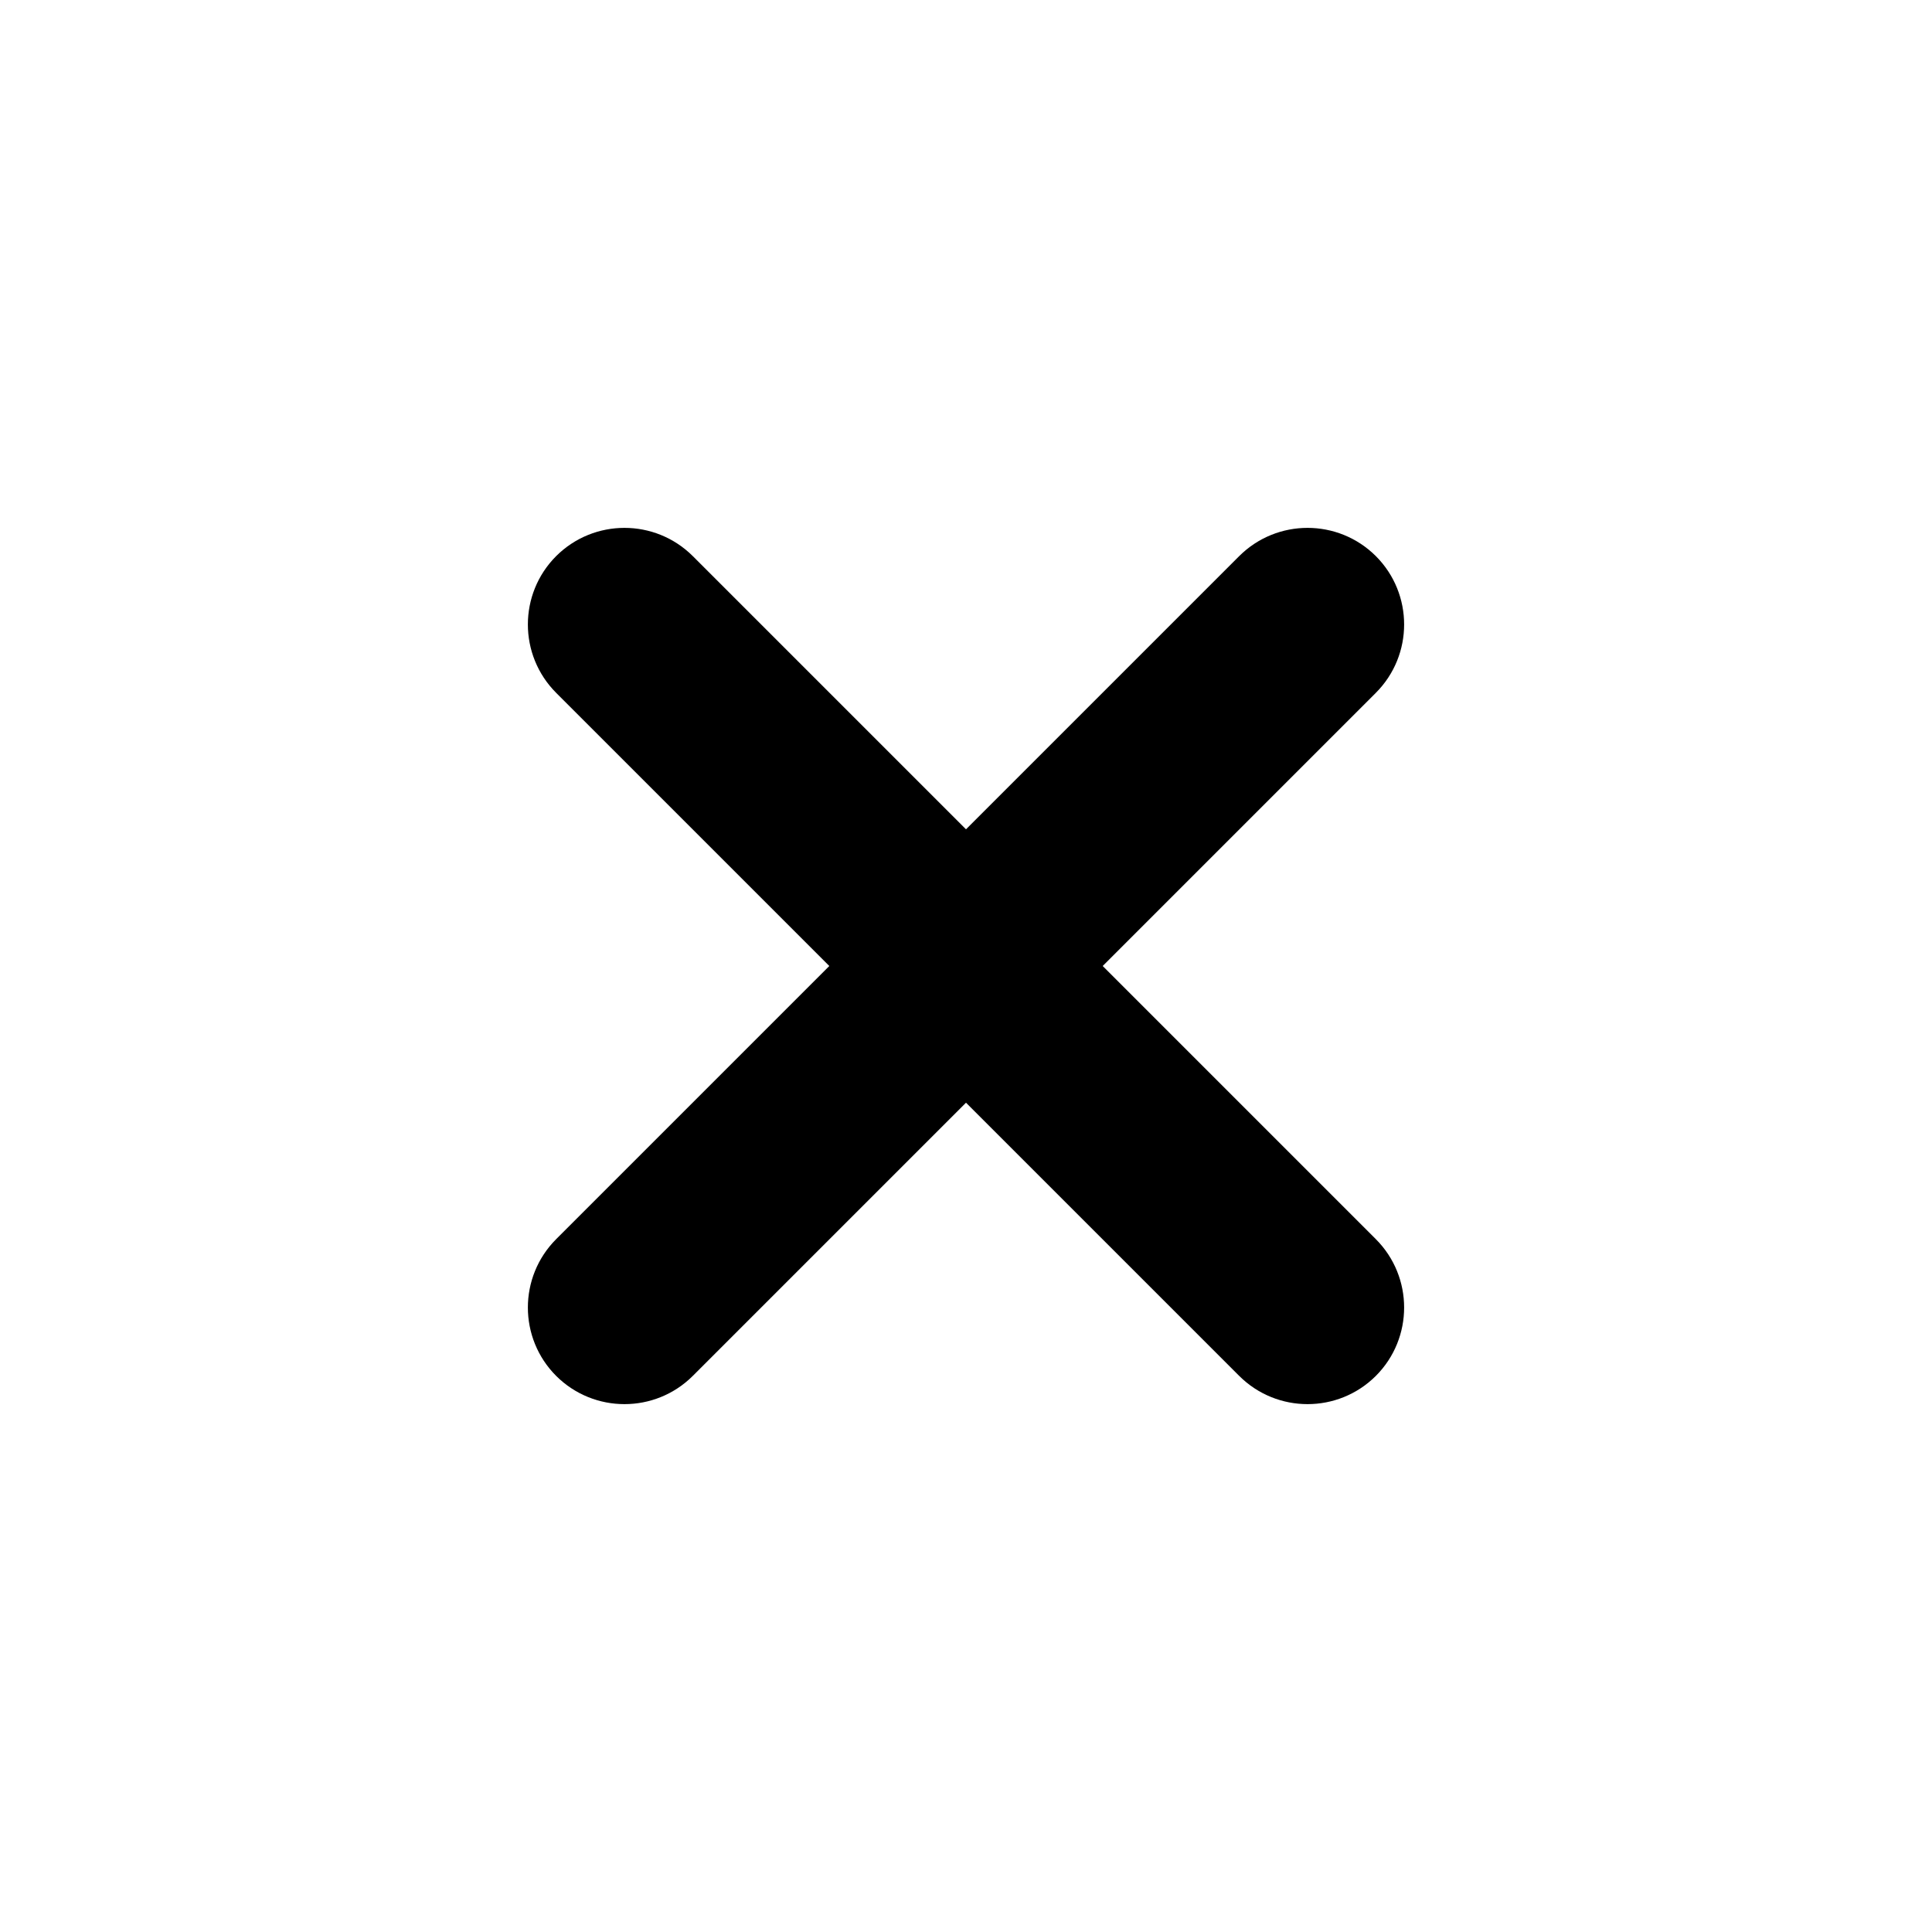
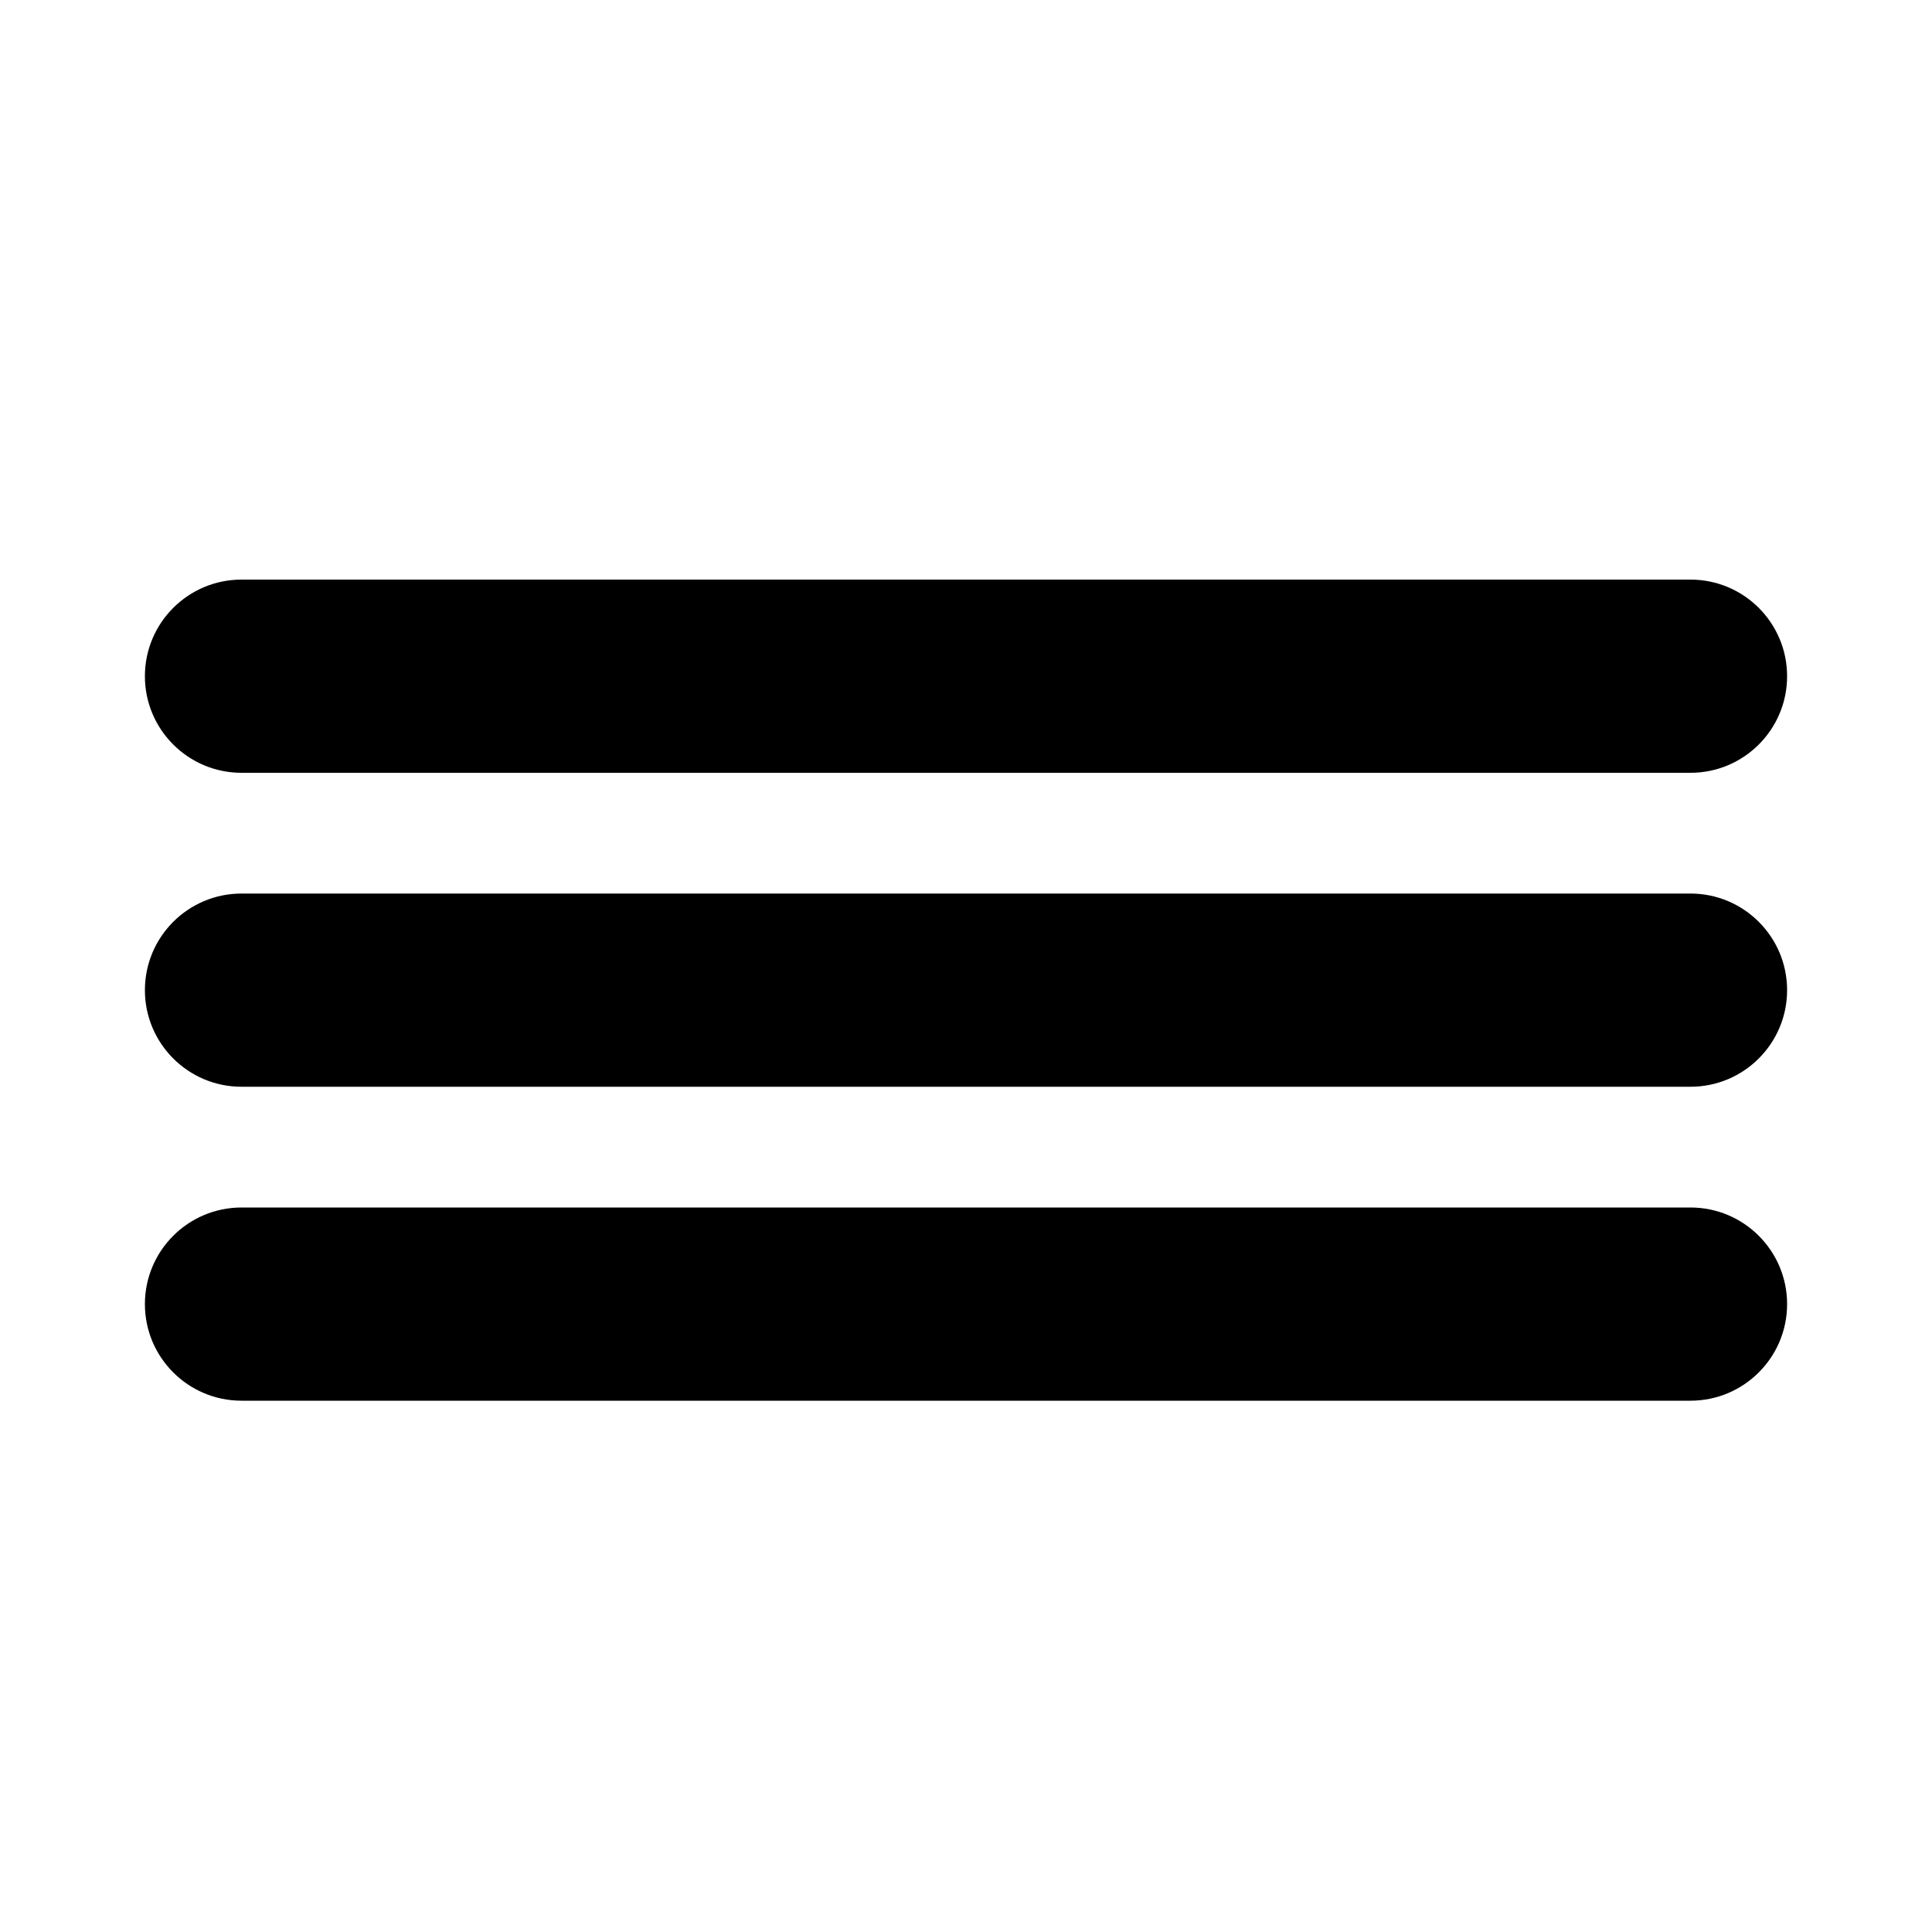
<svg xmlns="http://www.w3.org/2000/svg" width="20px" height="20px" viewBox="0 0 20 20" fill="none">
-   <path d="M7.172 14.243C6.781 14.633 6.148 14.633 5.757 14.243C5.367 13.852 5.367 13.219 5.757 12.828L12.828 5.757C13.219 5.367 13.852 5.367 14.243 5.757C14.633 6.148 14.633 6.781 14.243 7.172L7.172 14.243Z" fill="currentColor" />
-   <path d="M5.757 7.172C5.367 6.781 5.367 6.148 5.757 5.757C6.148 5.367 6.781 5.367 7.172 5.757L14.243 12.828C14.633 13.219 14.633 13.852 14.243 14.243C13.852 14.633 13.219 14.633 12.828 14.243L5.757 7.172Z" fill="currentColor" />
+   <path d="M2.5 8C1.948 8 1.5 7.552 1.5 7C1.5 6.448 1.948 6 2.5 6H17.5C18.052 6 18.5 6.448 18.5 7C18.5 7.552 18.052 8 17.5 8H2.5Z" fill="currentColor" />
+   <path d="M2.5 11.25C1.948 11.25 1.5 10.802 1.5 10.25C1.5 9.698 1.948 9.25 2.5 9.25H17.5C18.052 9.25 18.5 9.698 18.5 10.25C18.5 10.802 18.052 11.25 17.5 11.25H2.5Z" fill="currentColor" />
+   <path d="M2.5 14.5C1.948 14.5 1.5 14.052 1.5 13.5C1.5 12.948 1.948 12.5 2.5 12.5H17.5C18.052 12.5 18.5 12.948 18.5 13.5C18.5 14.052 18.052 14.5 17.5 14.5H2.5Z" fill="currentColor" />
</svg>
